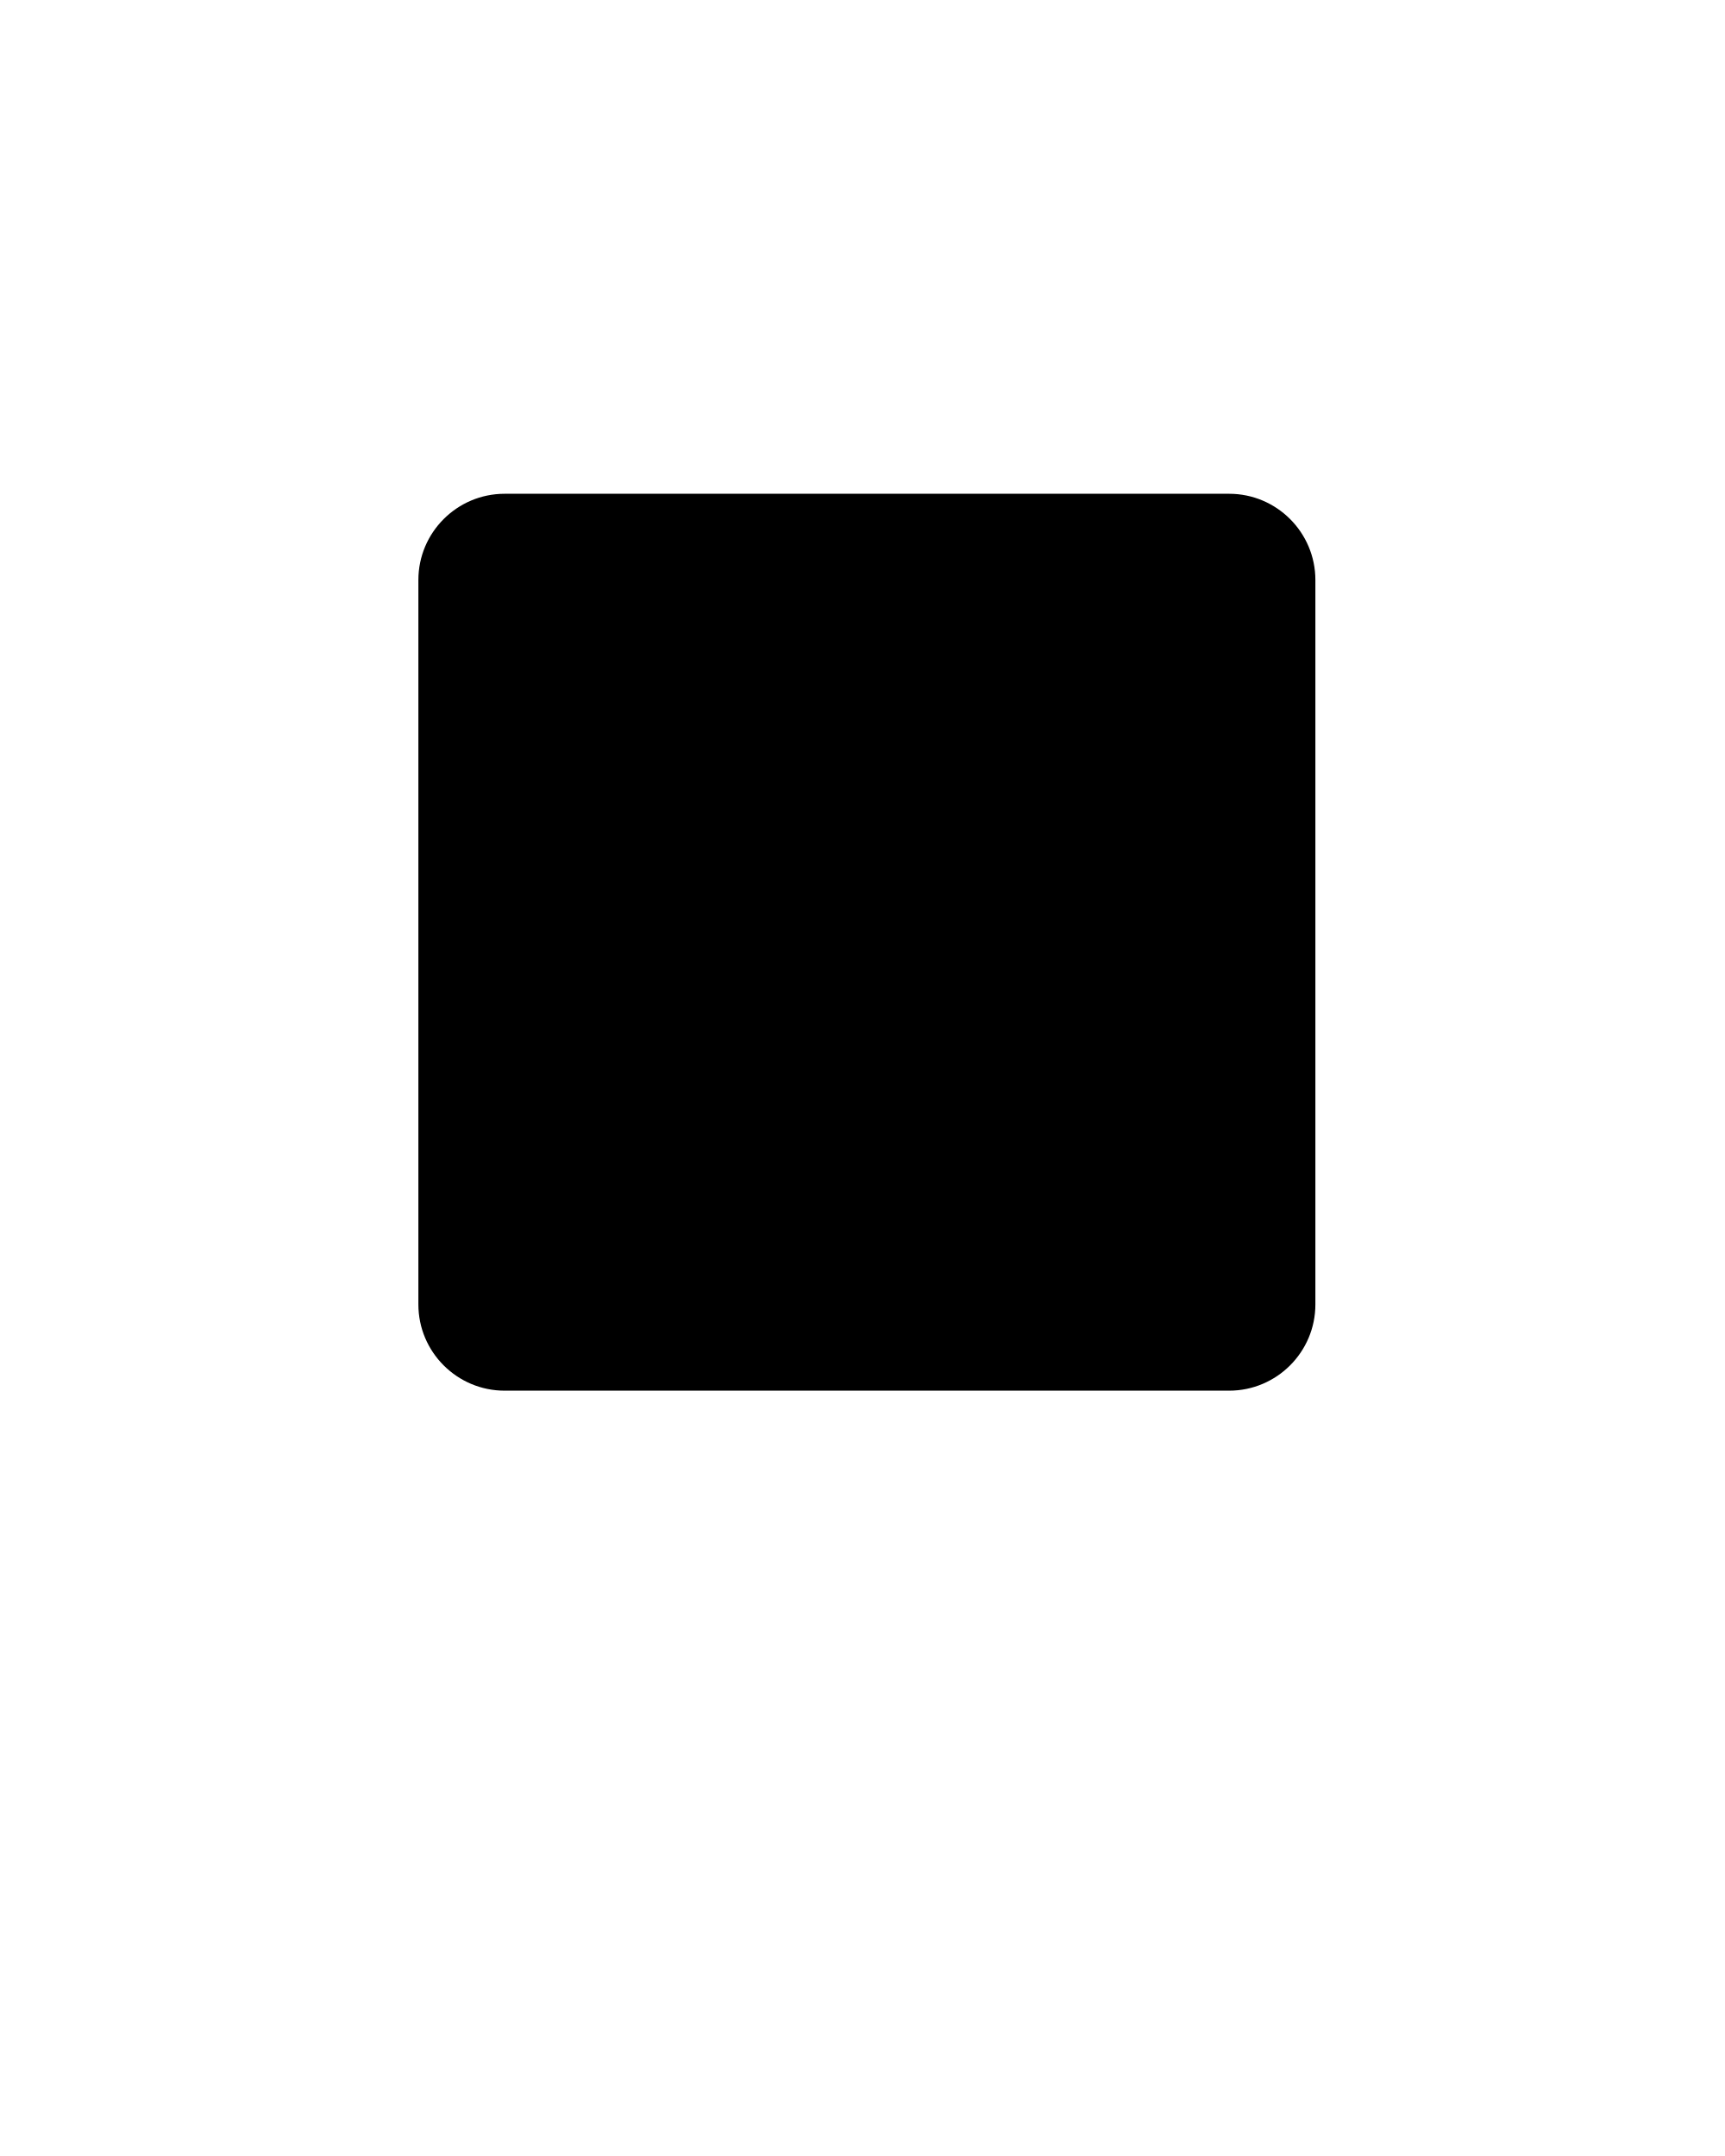
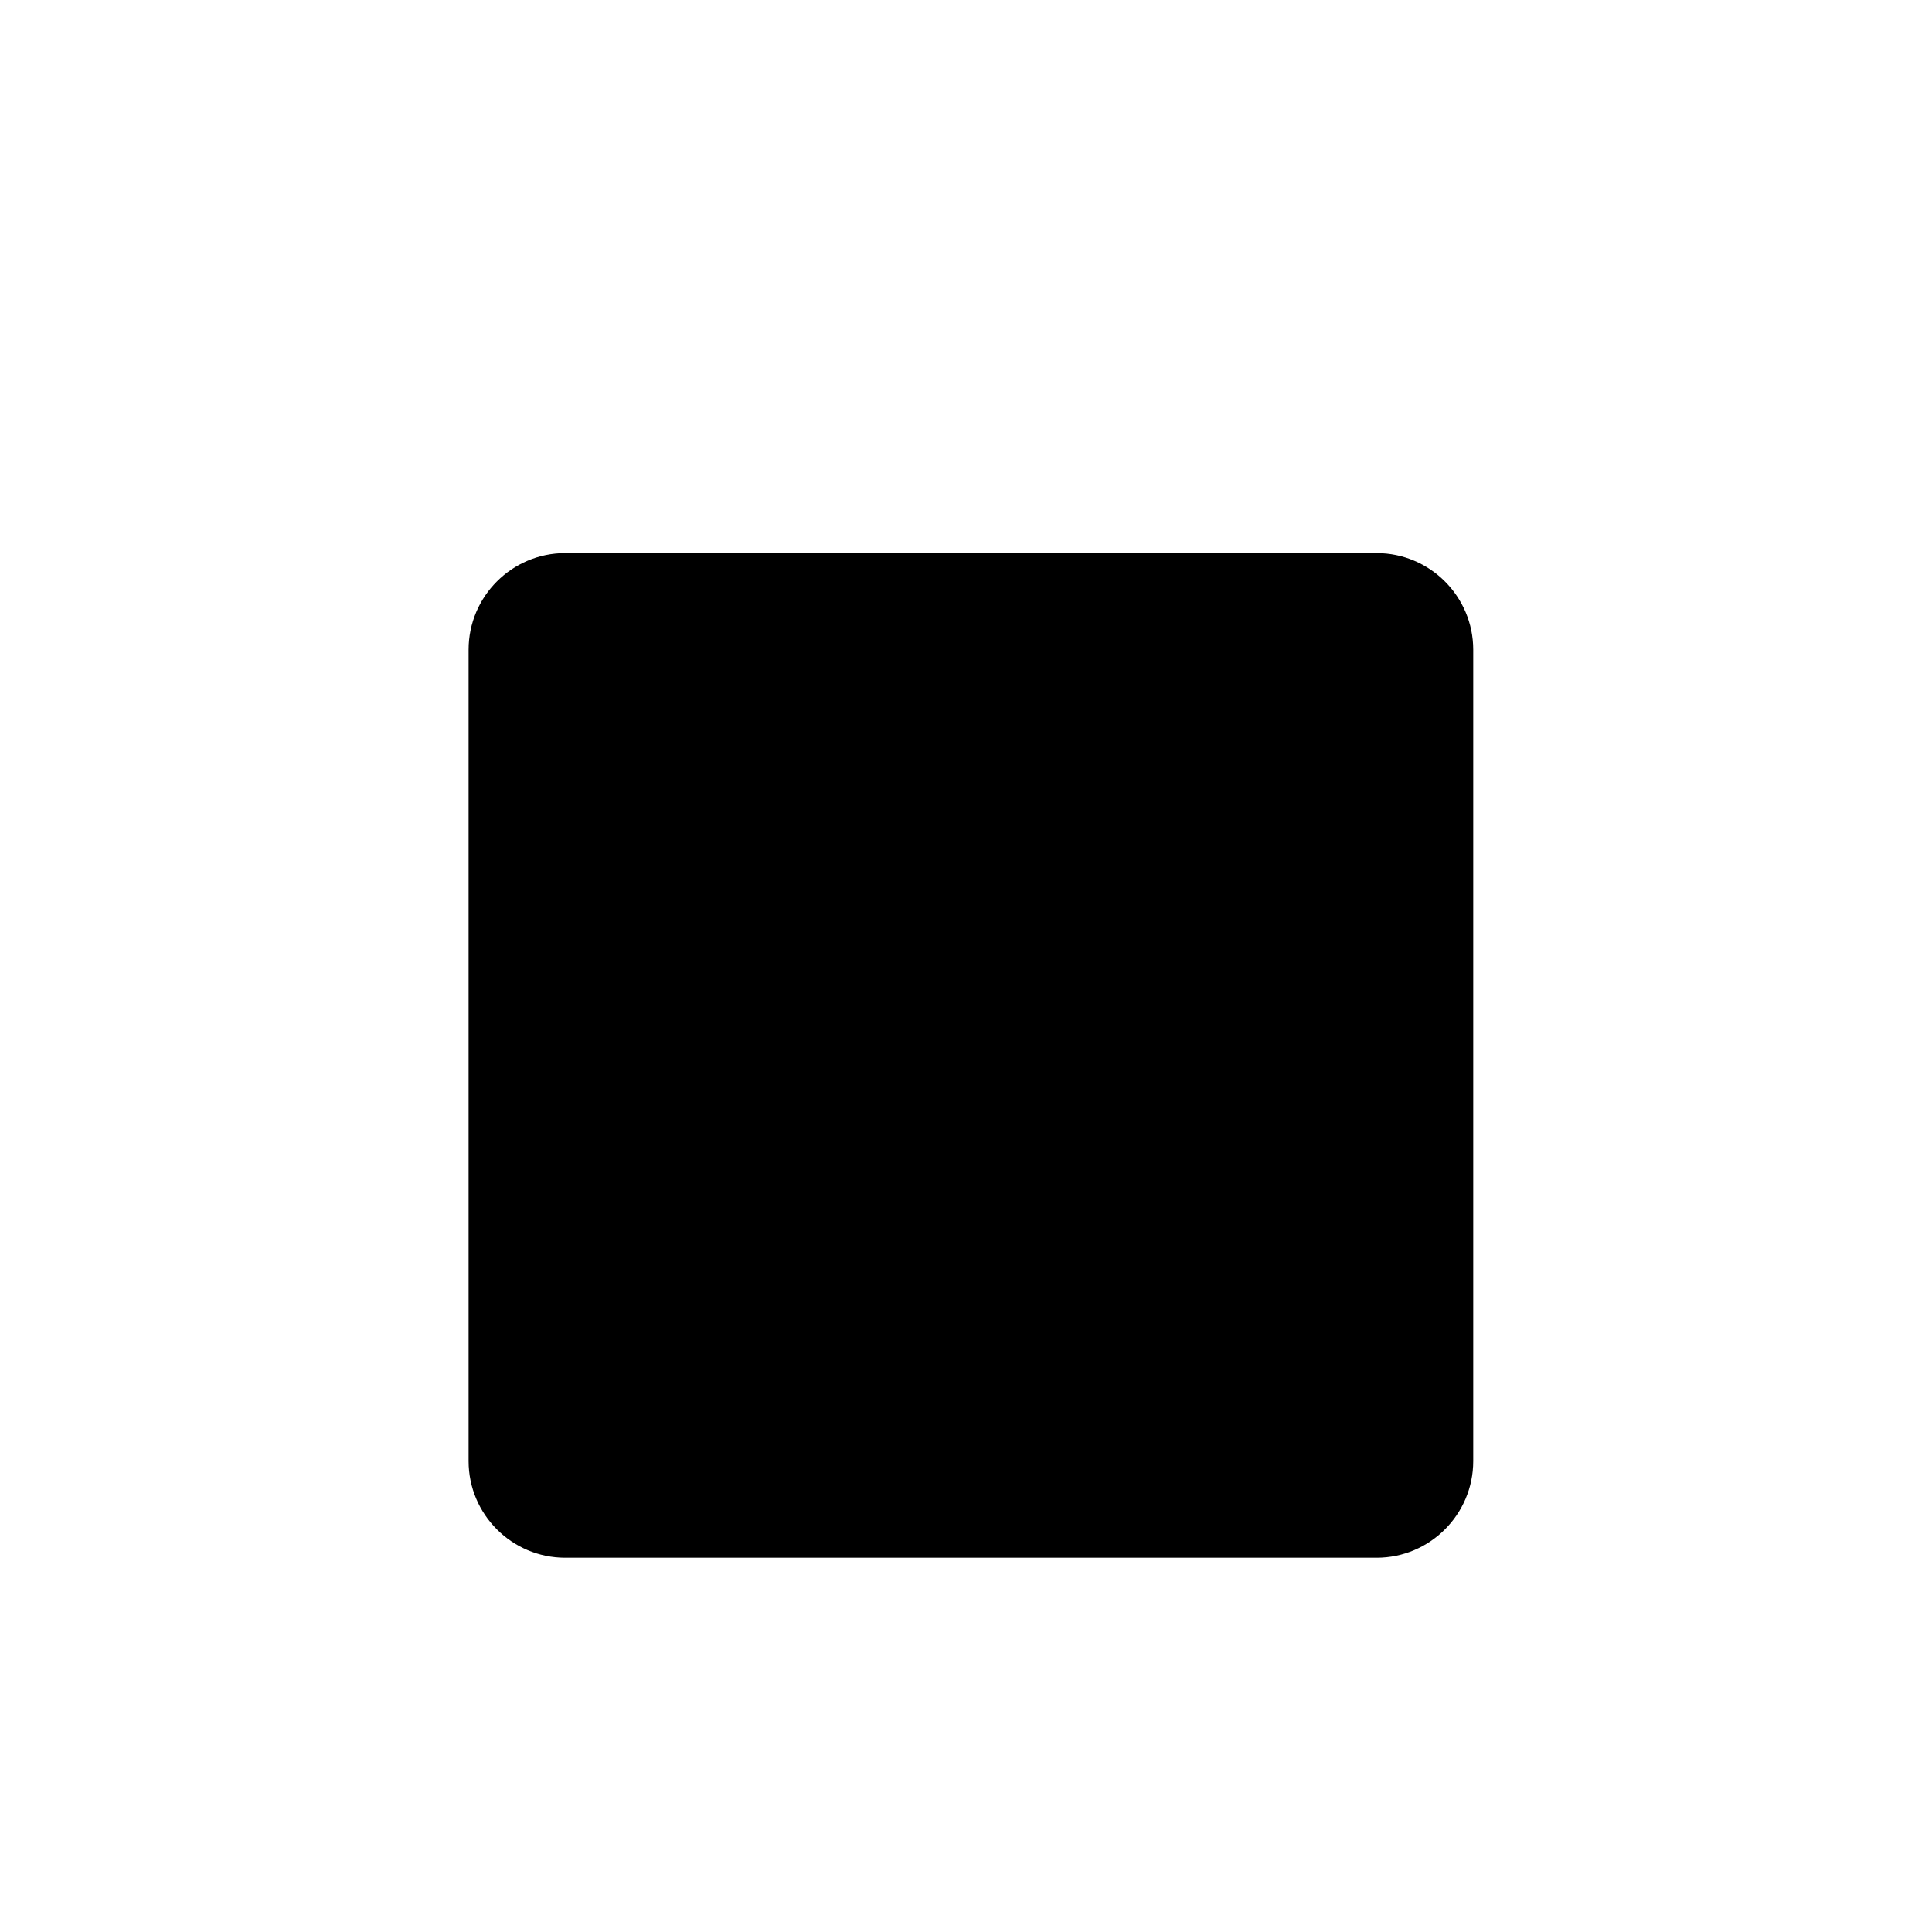
- <svg xmlns="http://www.w3.org/2000/svg" version="1.1" x="0px" y="0px" viewBox="0 0 100 125" enable-background="new 0 0 100 100" xml:space="preserve">
+ <svg xmlns="http://www.w3.org/2000/svg" version="1.1" x="0px" y="0px" viewBox="0 0 100 100" enable-background="new 0 0 100 100" xml:space="preserve">
  <path d="M71.254,28.628h-42c-2.757,0-5,2.243-5,5v42c0,2.757,2.243,5,5,5h42c2.757,0,5-2.243,5-5v-42  C76.254,30.871,74.011,28.628,71.254,28.628z" />
</svg>
